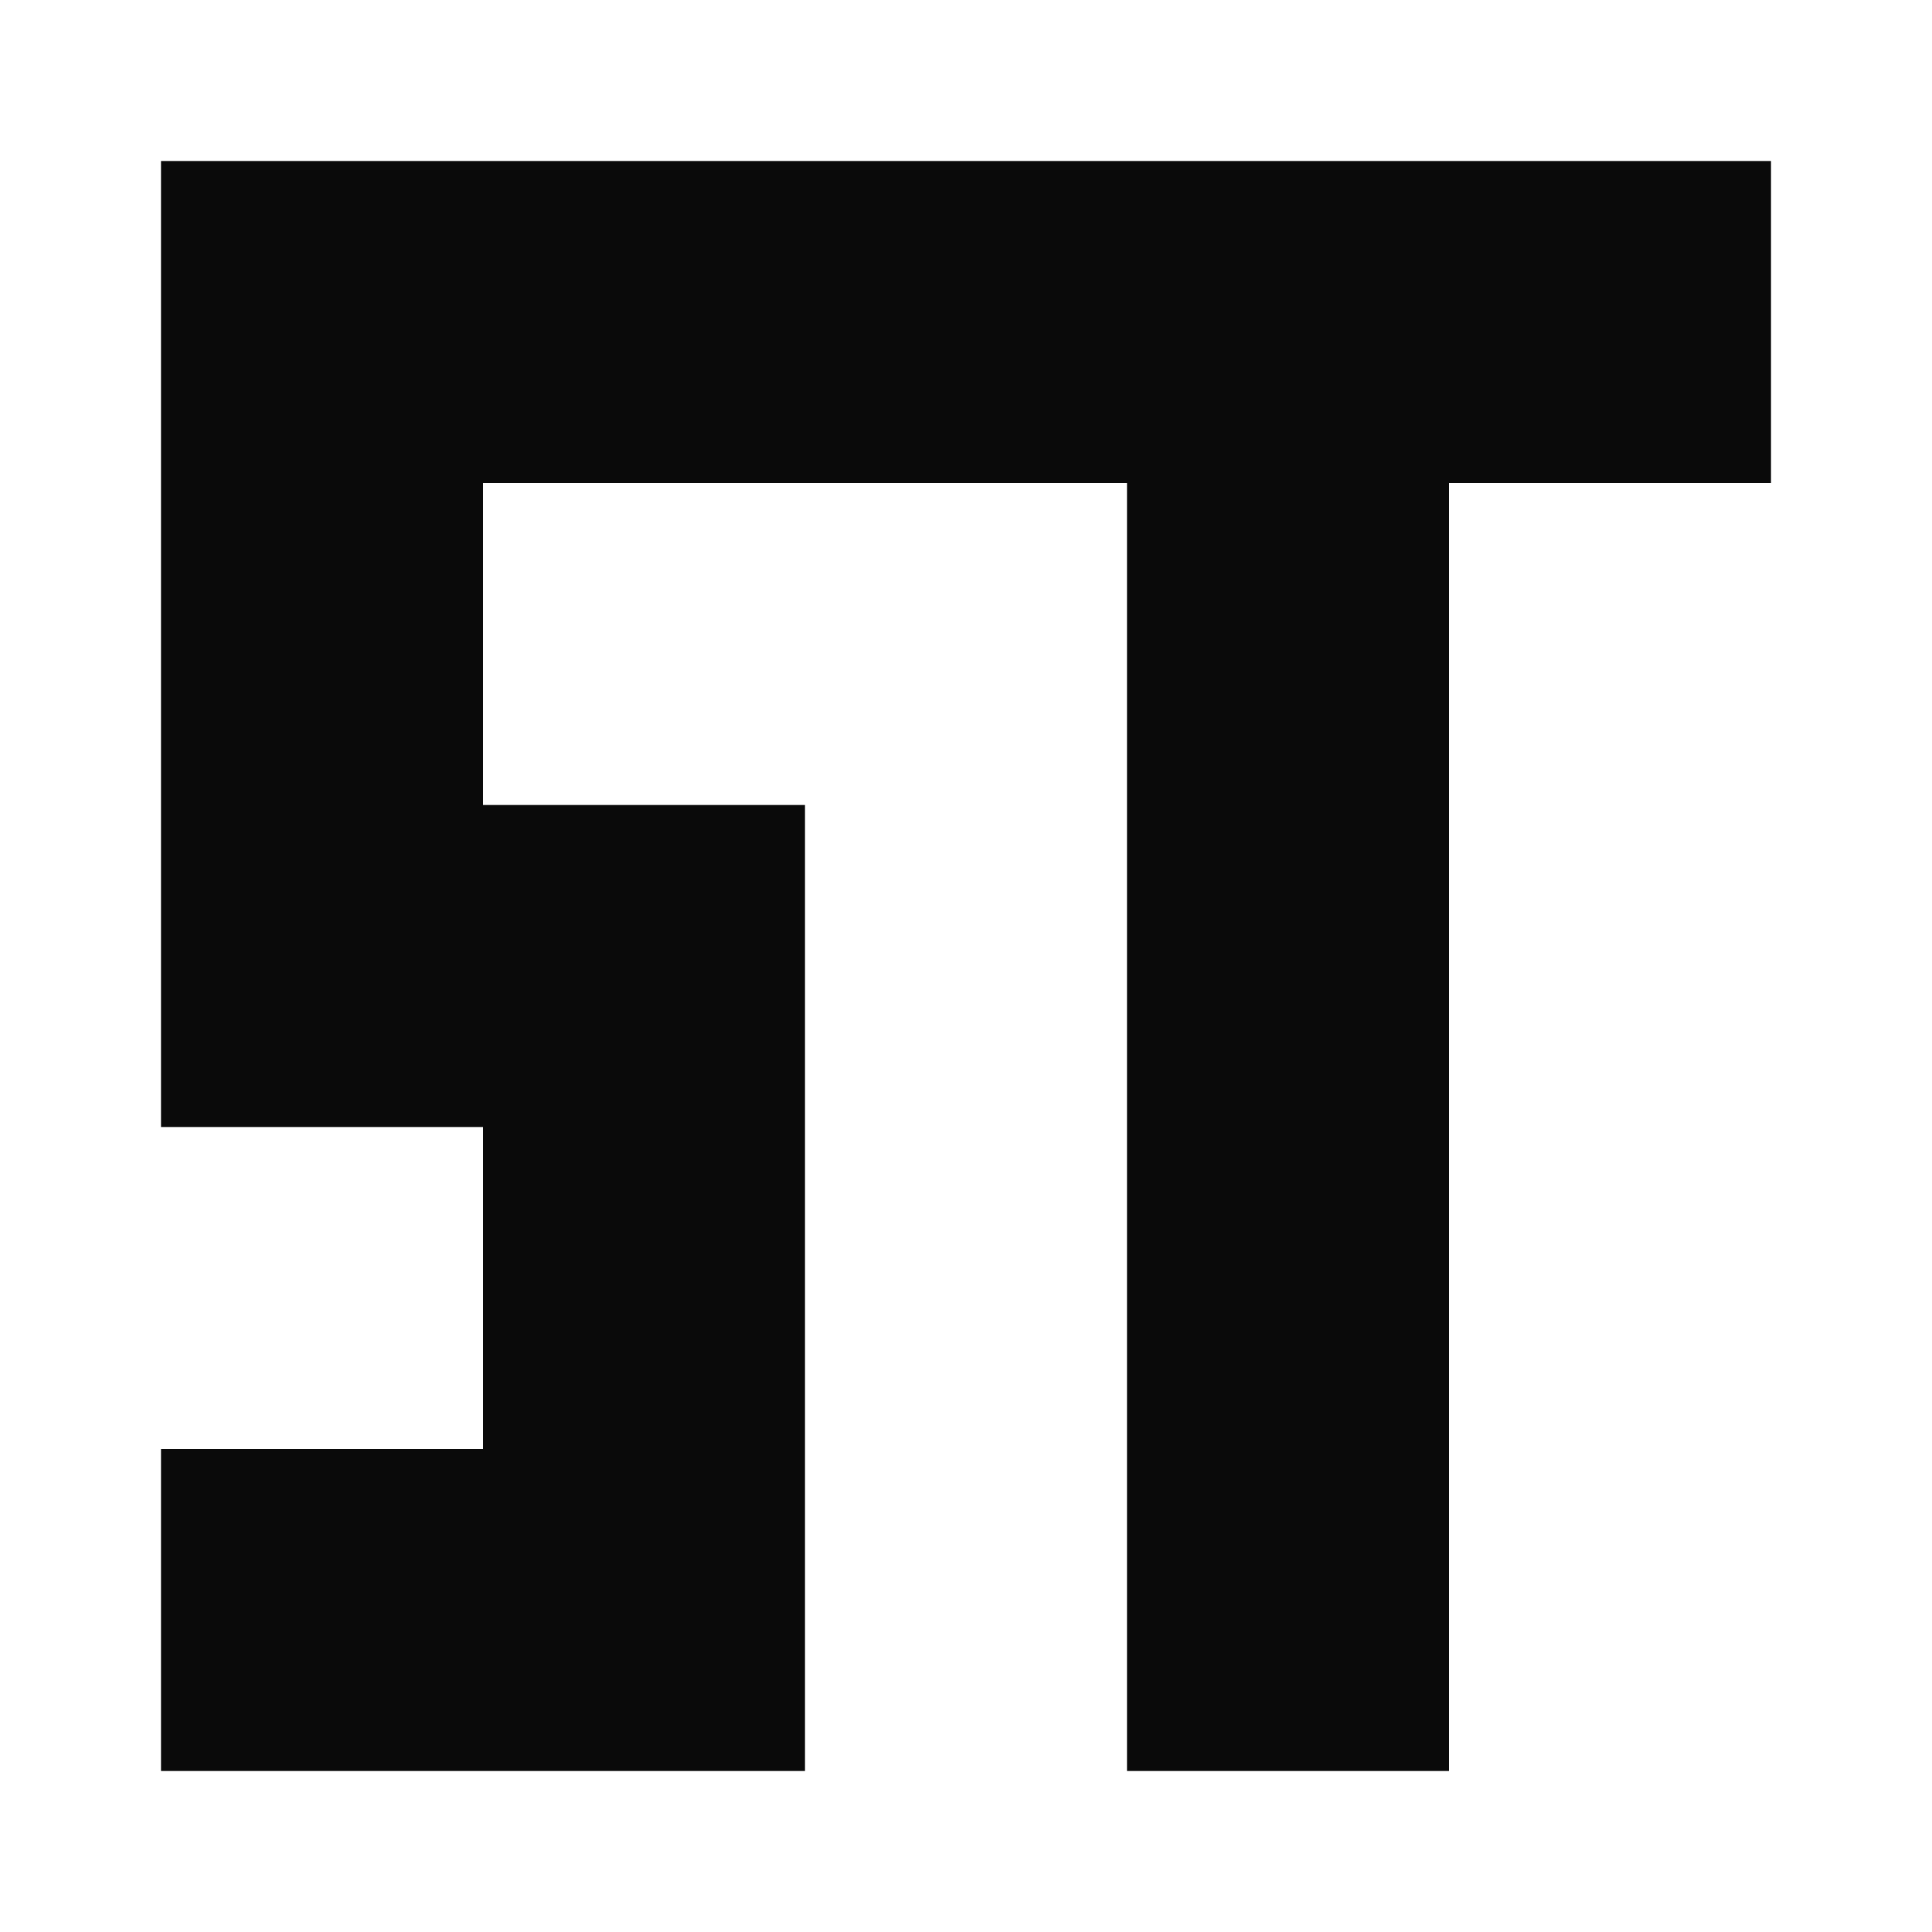
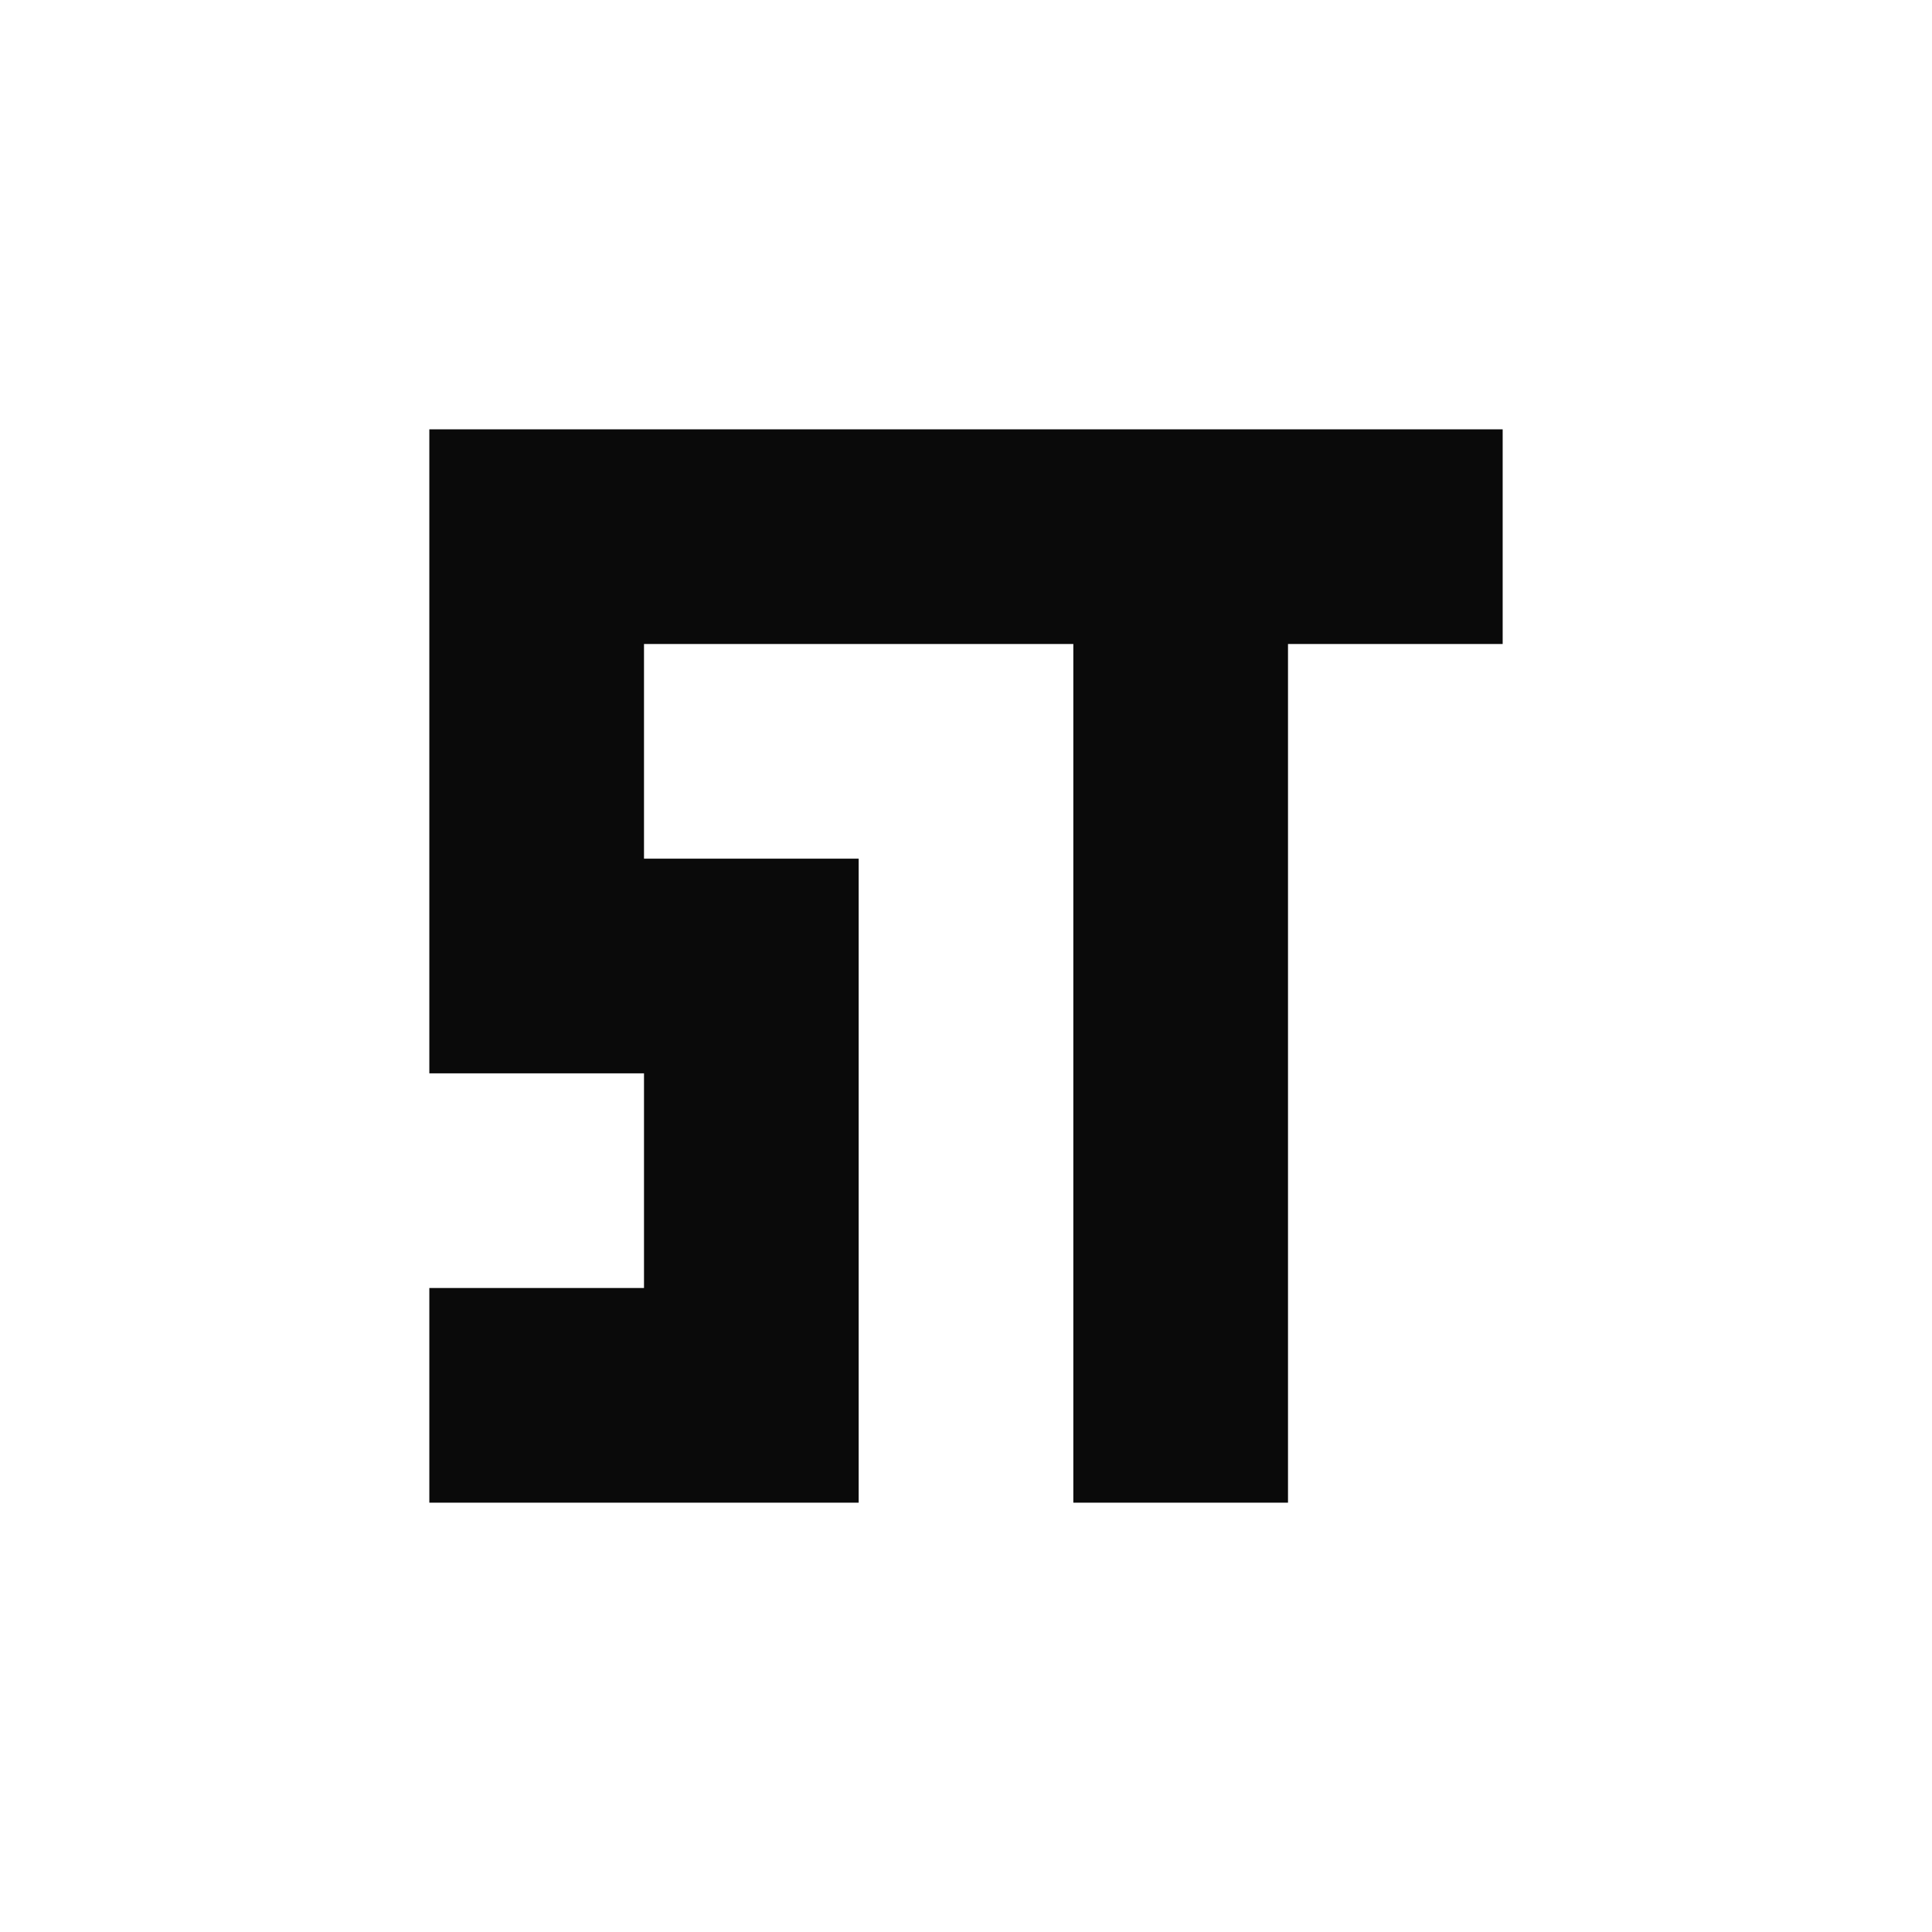
- <svg xmlns="http://www.w3.org/2000/svg" width="64" height="64" viewBox="-0.5 -0.5 6 6">
+ <svg xmlns="http://www.w3.org/2000/svg" width="64" height="64" viewBox="-2 -2 9 9">
  <style>
    @media (prefers-color-scheme: dark) {
      .background { fill: #0a0a0a; }
      .monogram { fill: #f5f5f5; }
    }
  </style>
-   <rect class="background" x="-0.5" y="-0.5" width="6" height="6" fill="#ffffff" />
+   <rect class="background" x="-2" y="-2" width="9" height="9" fill="#ffffff" />
  <path class="monogram" d="M0 0H5V1H4V5H3V1H1V2H2V5H0V4H1V3H0Z" fill="#0a0a0a" />
</svg>
